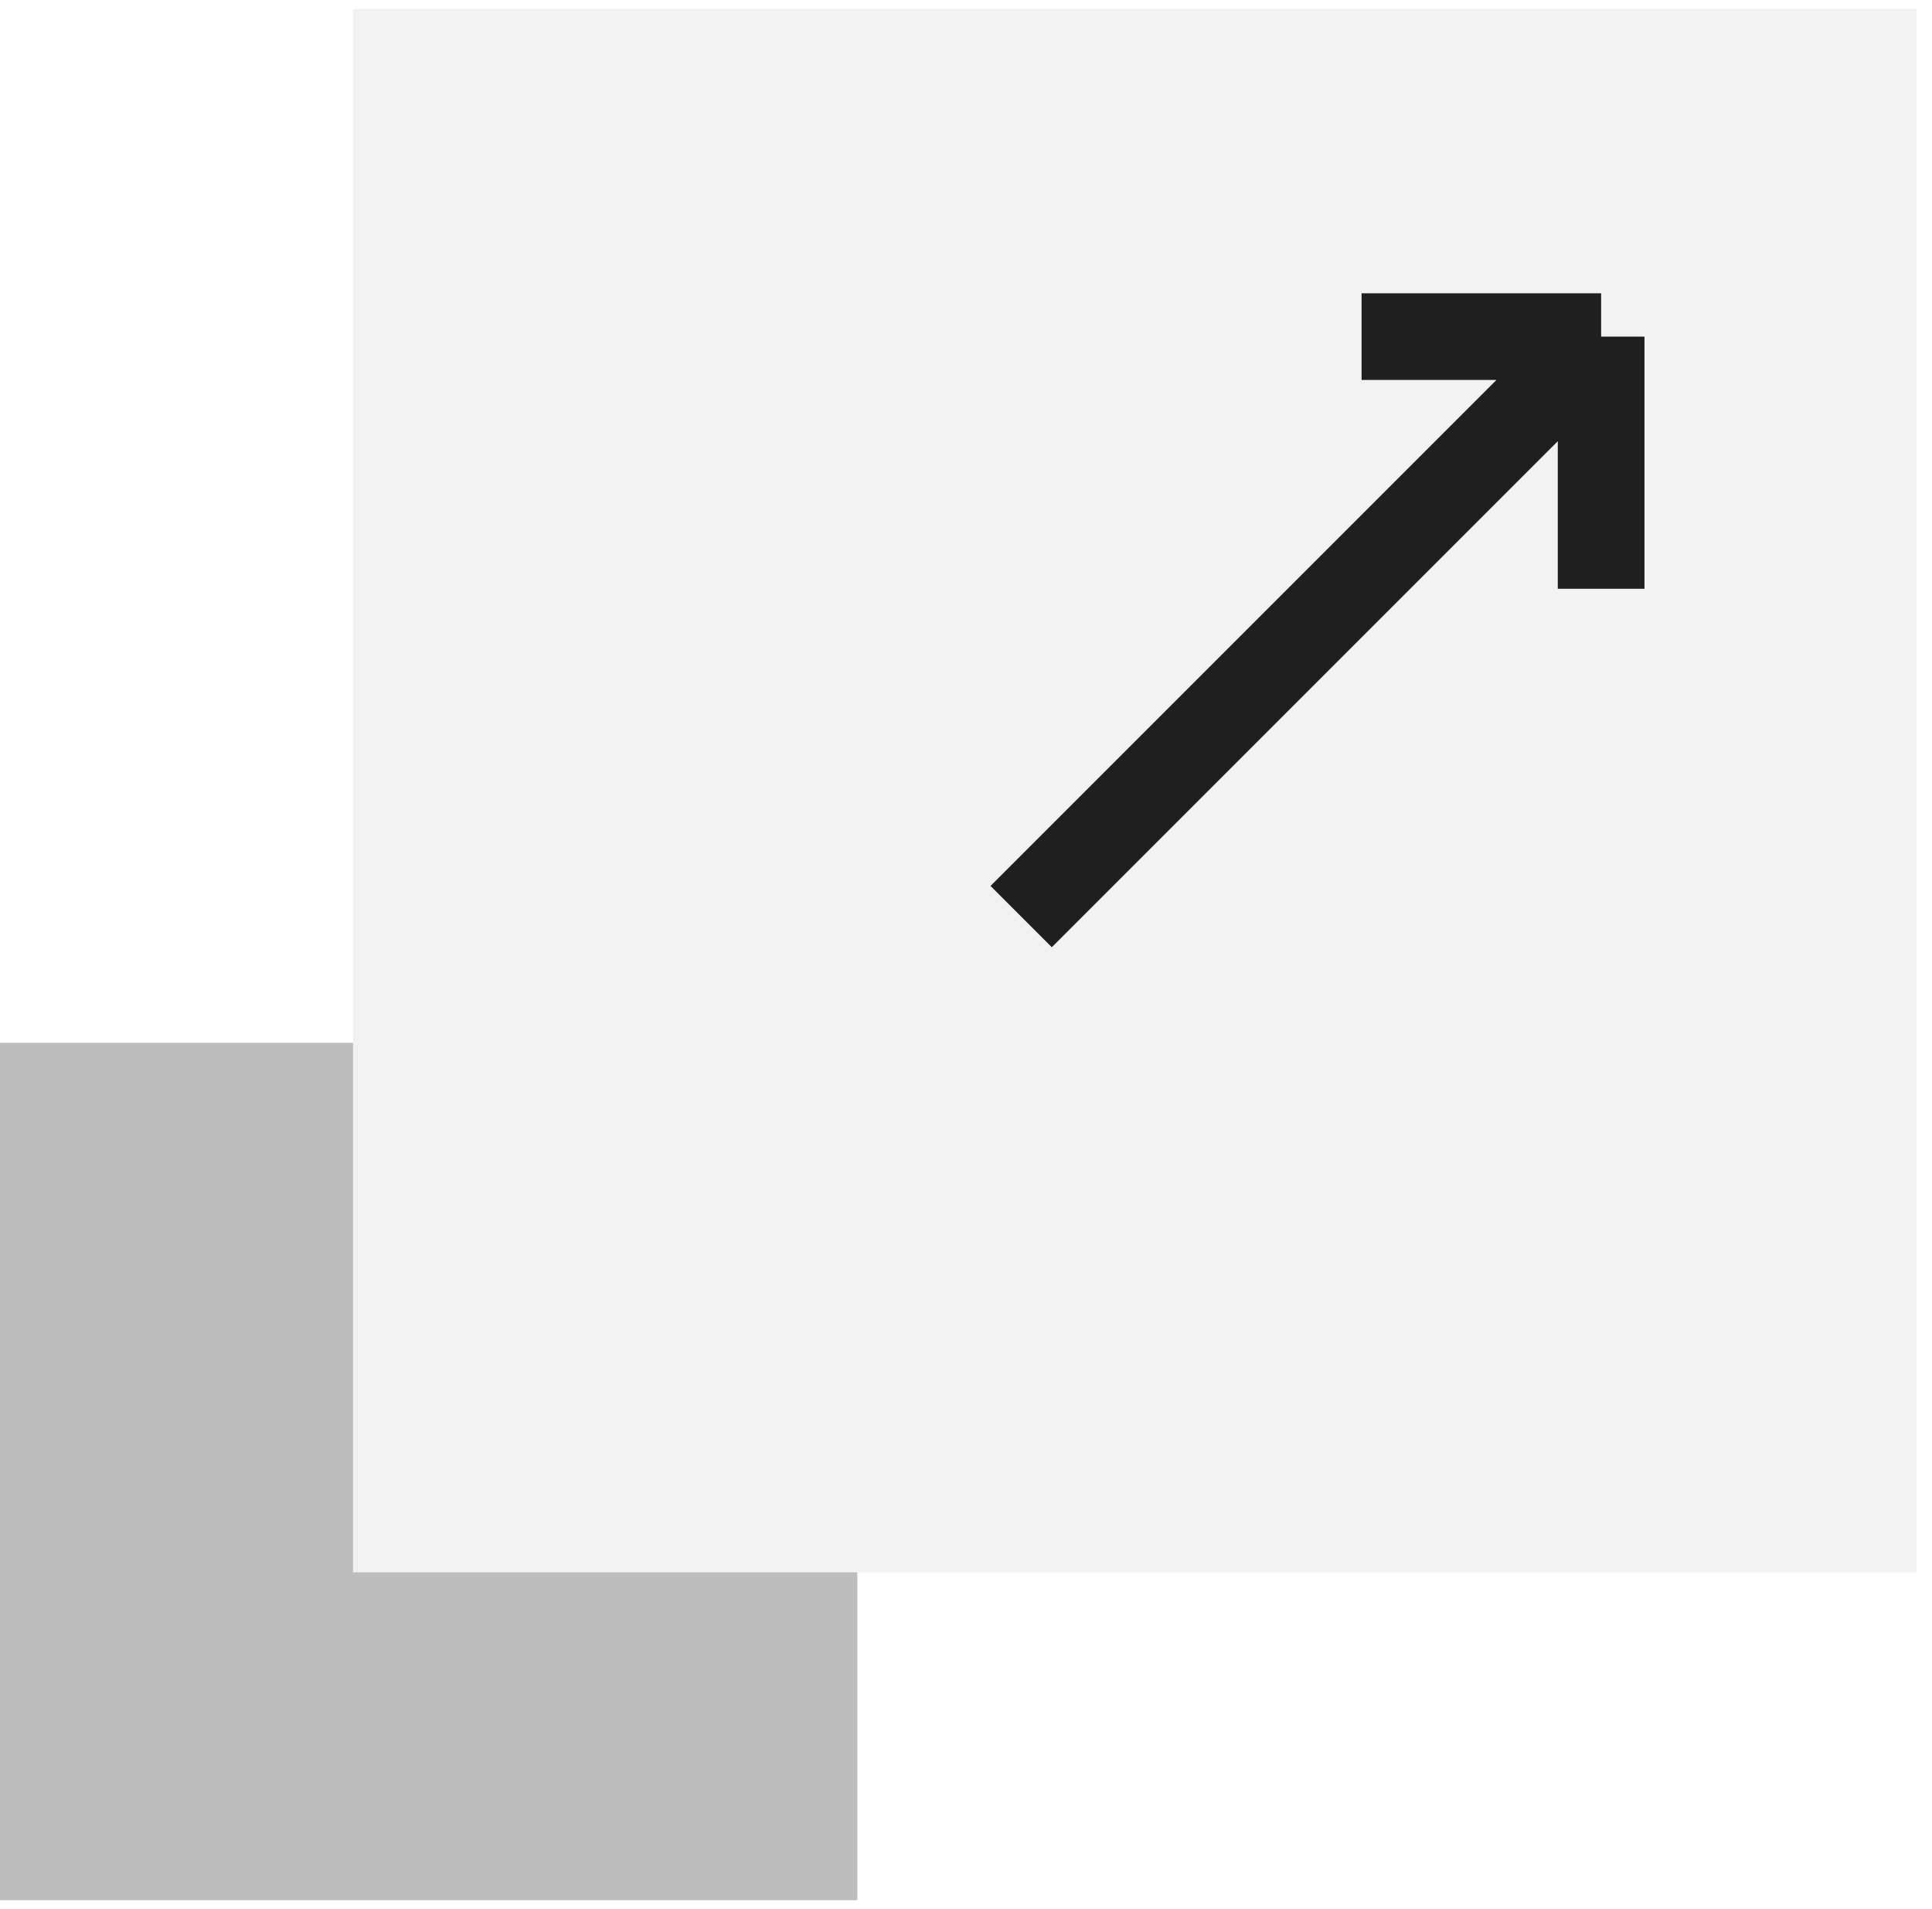
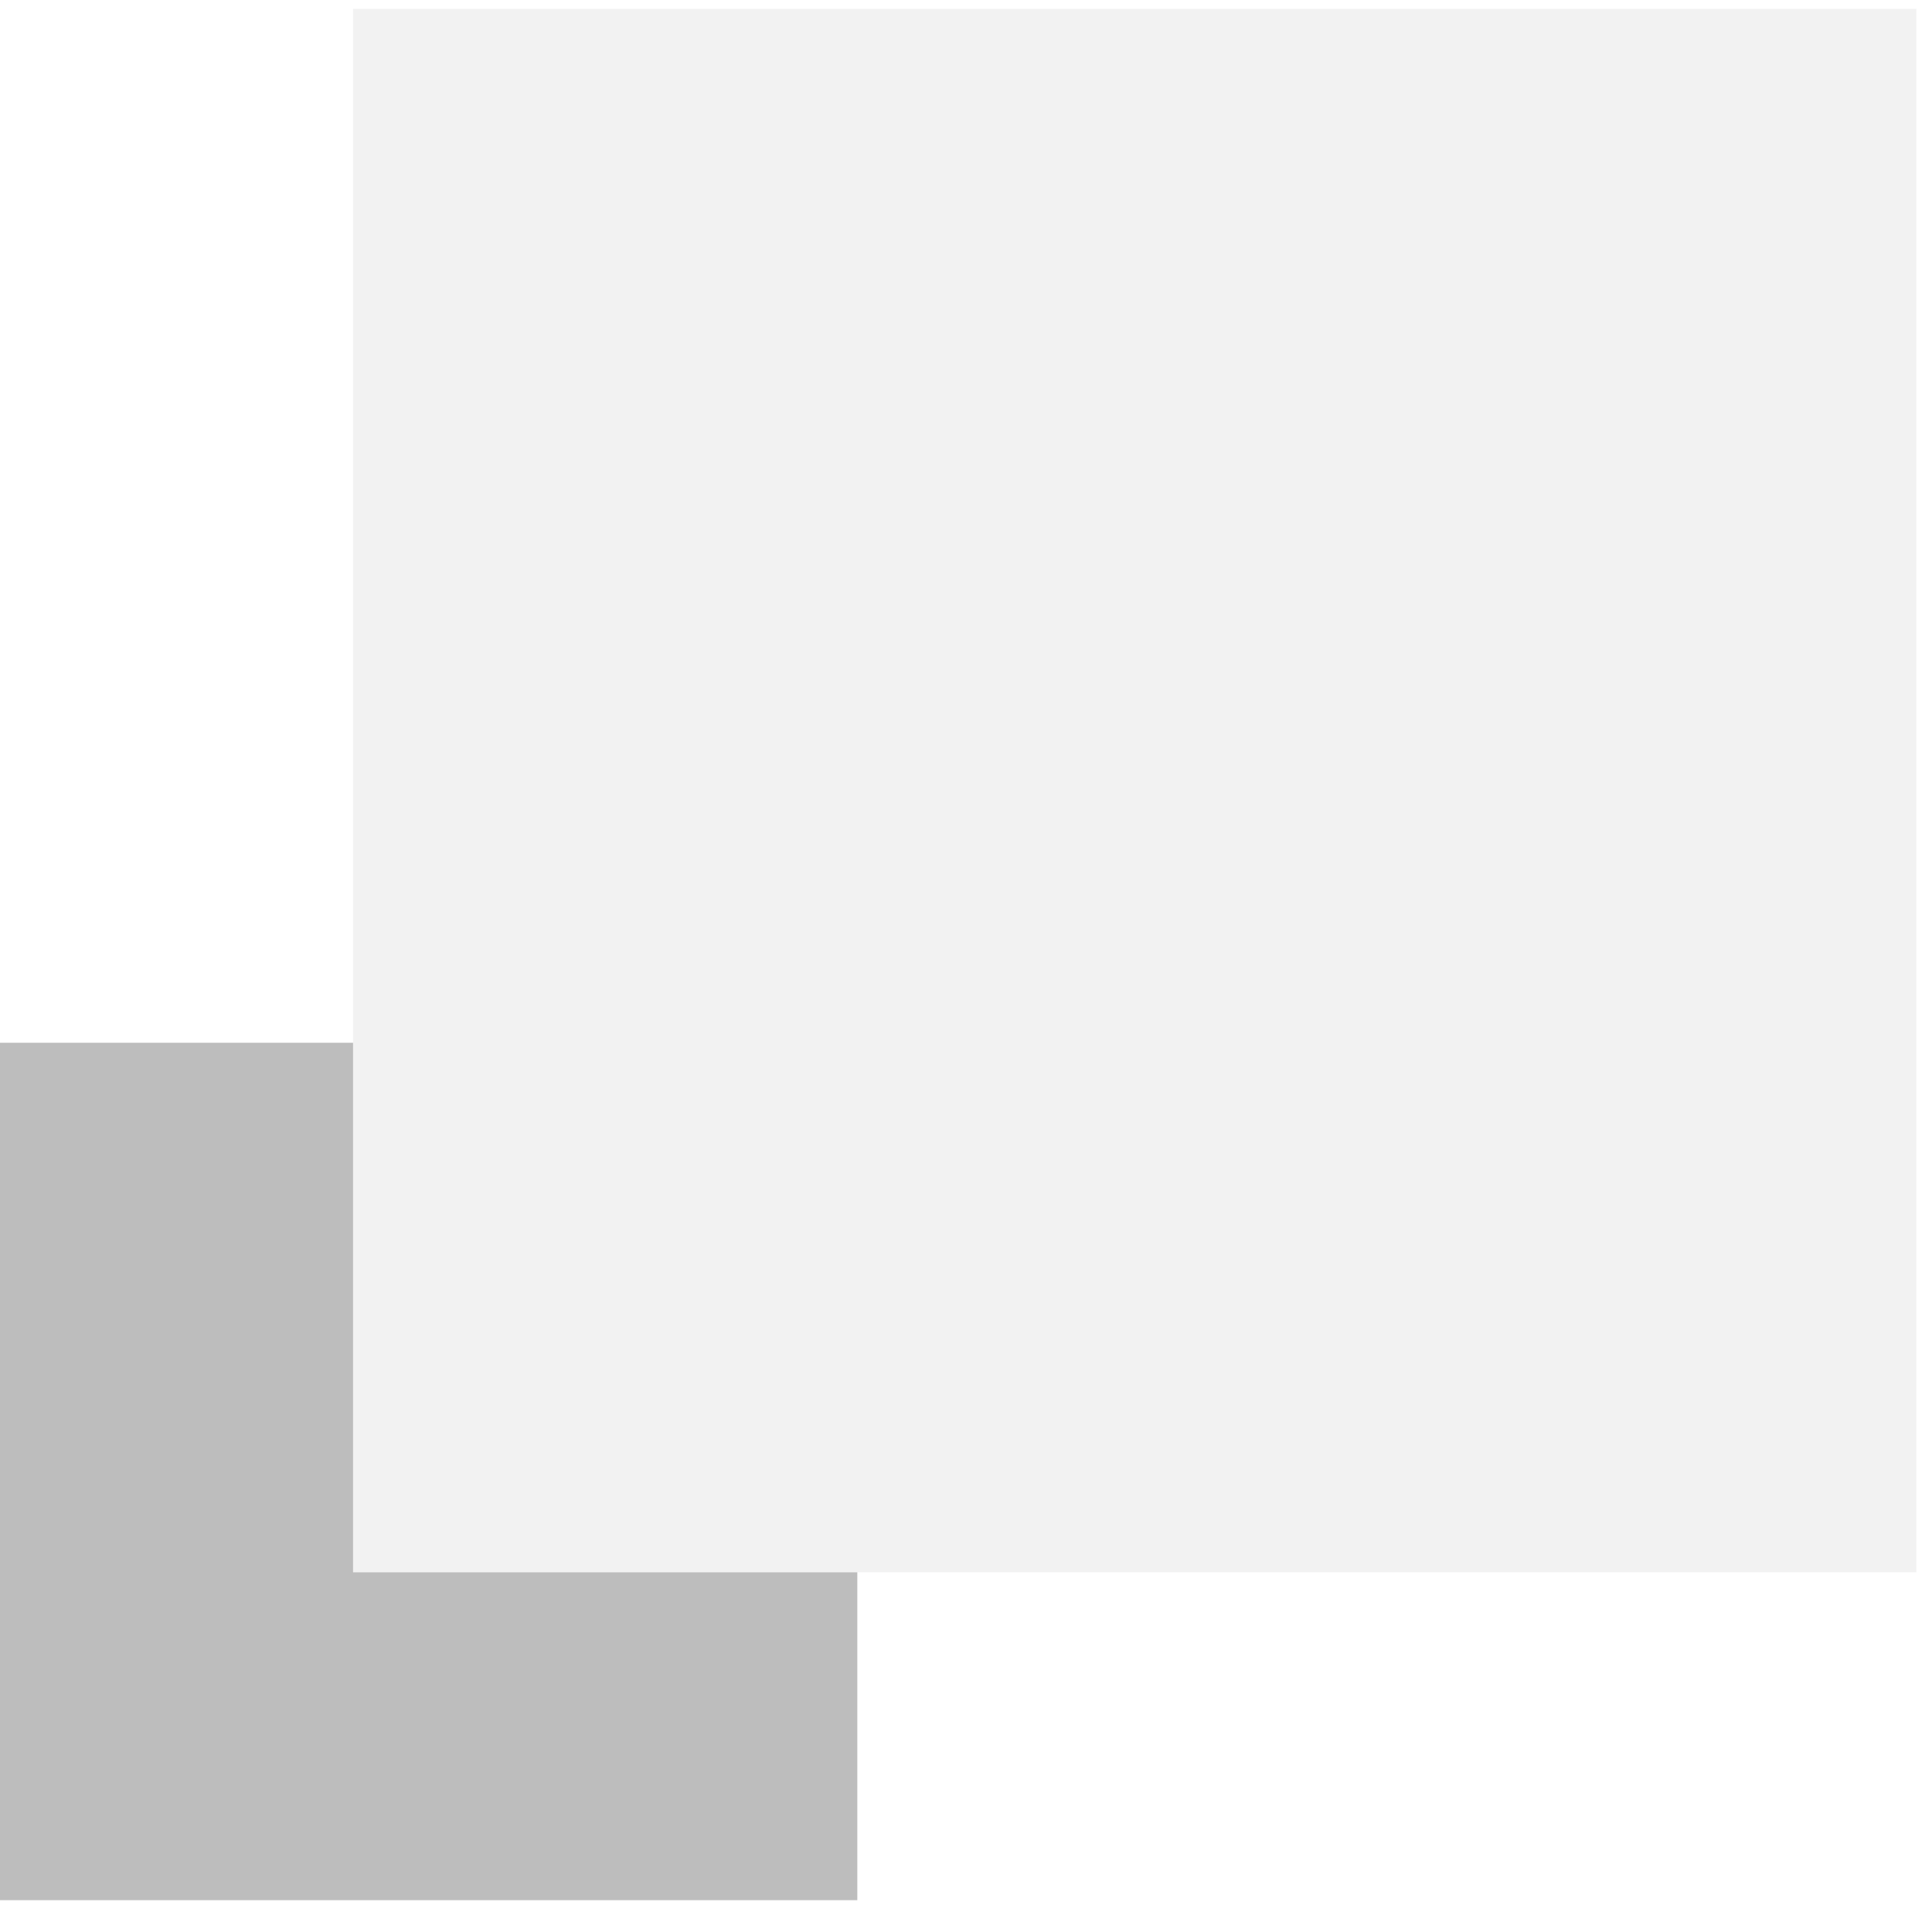
<svg xmlns="http://www.w3.org/2000/svg" width="82" height="81" viewBox="0 0 82 81" fill="none">
  <rect y="44.254" width="36.387" height="36.387" fill="#BDBDBD" />
  <rect x="14.984" y="0.375" width="66.353" height="66.353" fill="#F2F2F2" />
-   <path d="M43.342 38.9L67.957 14.285M67.957 14.285V24.987M67.957 14.285H57.789" stroke="#1F1F1F" stroke-width="3.679" />
</svg>
